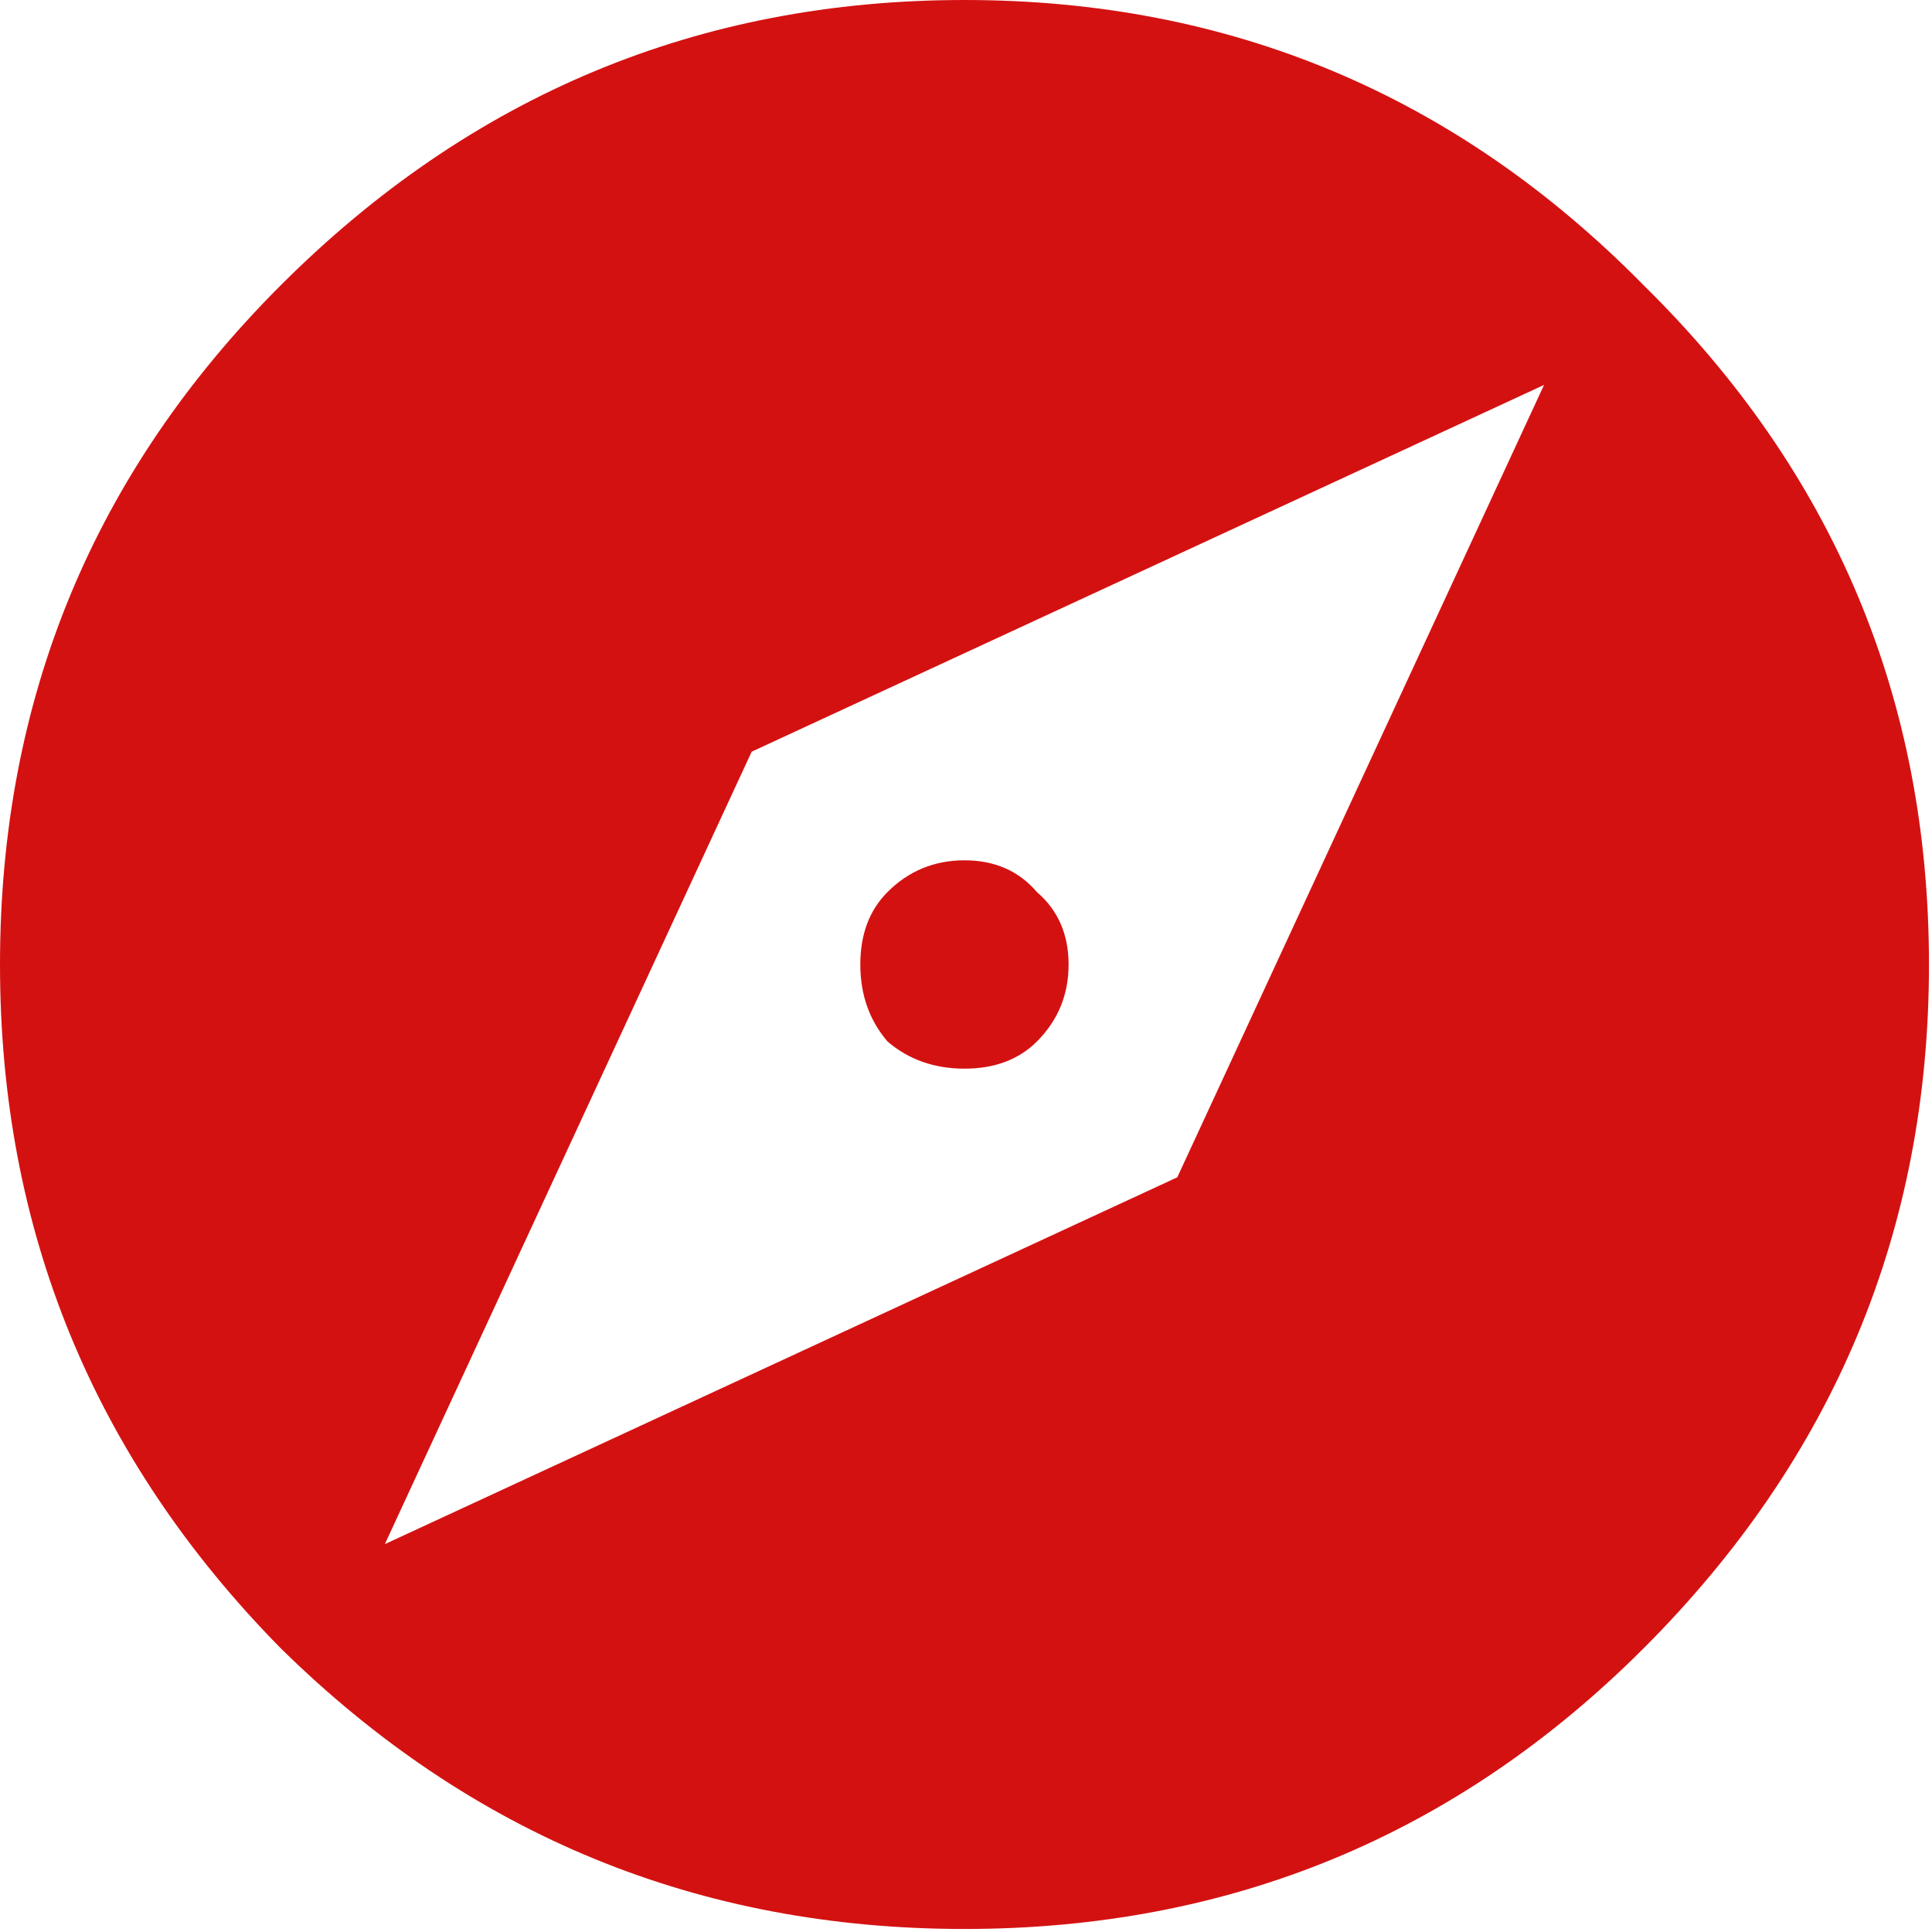
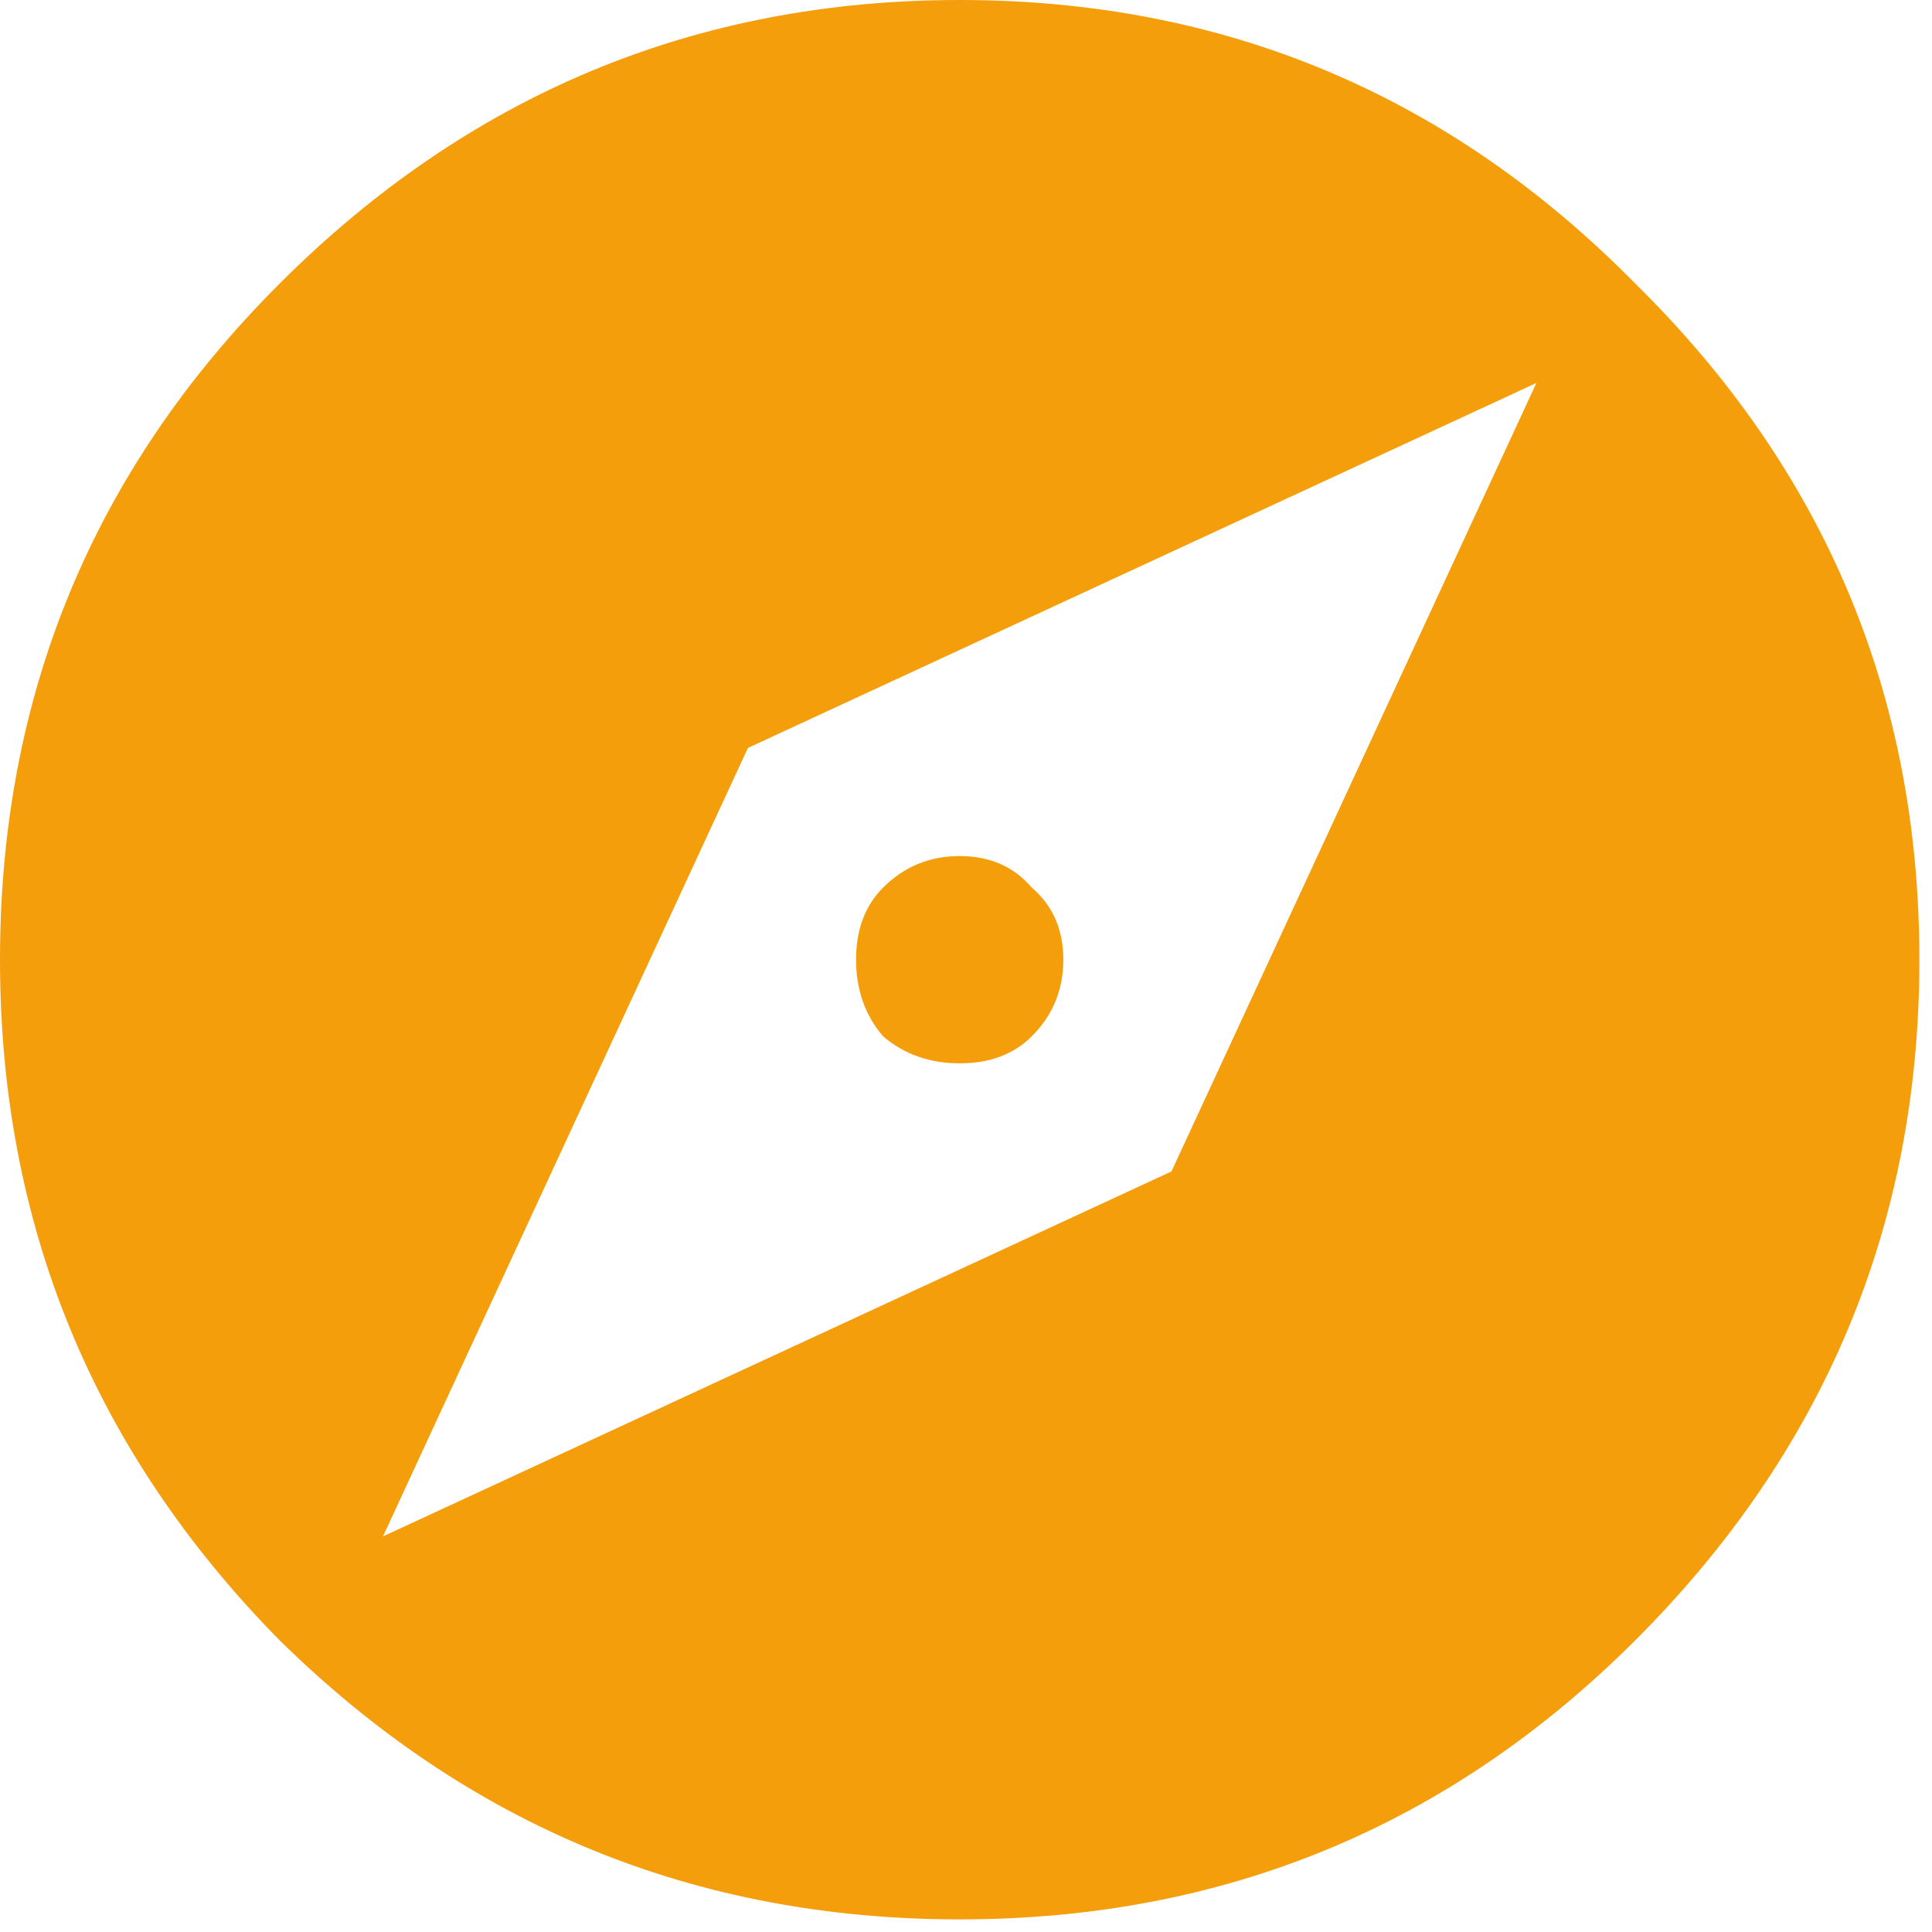
- <svg xmlns="http://www.w3.org/2000/svg" width="30" height="30" viewBox="0 0 30 30" fill="none">
-   <path d="M18.281 18.281L23.976 5.977L11.672 11.672L5.976 23.977L18.281 18.281ZM4.359 4.43C7.312 1.477 10.851 0 14.976 0C19.101 0 22.617 1.477 25.523 4.43C28.476 7.336 29.953 10.852 29.953 14.977C29.953 19.102 28.476 22.641 25.523 25.594C22.617 28.5 19.101 29.953 14.976 29.953C10.851 29.953 7.312 28.5 4.359 25.594C1.453 22.641 -0 19.102 -0 14.977C-0 10.852 1.453 7.336 4.359 4.43ZM13.781 13.852C14.109 13.523 14.508 13.359 14.976 13.359C15.445 13.359 15.82 13.523 16.101 13.852C16.429 14.133 16.593 14.508 16.593 14.977C16.593 15.445 16.429 15.844 16.101 16.172C15.82 16.453 15.445 16.594 14.976 16.594C14.508 16.594 14.109 16.453 13.781 16.172C13.5 15.844 13.359 15.445 13.359 14.977C13.359 14.508 13.5 14.133 13.781 13.852Z" fill="#D41111" />
+ <svg xmlns="http://www.w3.org/2000/svg" width="134" height="134" viewBox="0 0 134 134" fill="none">
+   <path d="M81.25 81.25L106.562 26.562L51.875 51.875L26.562 106.562L81.25 81.25ZM19.375 19.688C32.5 6.562 48.229 0 66.562 0C84.896 0 100.521 6.562 113.438 19.688C126.562 32.604 133.125 48.229 133.125 66.562C133.125 84.896 126.562 100.625 113.438 113.75C100.521 126.667 84.896 133.125 66.562 133.125C48.229 133.125 32.5 126.667 19.375 113.75C6.458 100.625 0 84.896 0 66.562C0 48.229 6.458 32.604 19.375 19.688ZM61.25 61.562C62.708 60.104 64.479 59.375 66.562 59.375C68.646 59.375 70.312 60.104 71.562 61.562C73.021 62.812 73.75 64.479 73.75 66.562C73.75 68.646 73.021 70.417 71.562 71.875C70.312 73.125 68.646 73.75 66.562 73.75C64.479 73.75 62.708 73.125 61.25 71.875C60 70.417 59.375 68.646 59.375 66.562C59.375 64.479 60 62.812 61.25 61.562Z" fill="#F59E0B" />
</svg>
